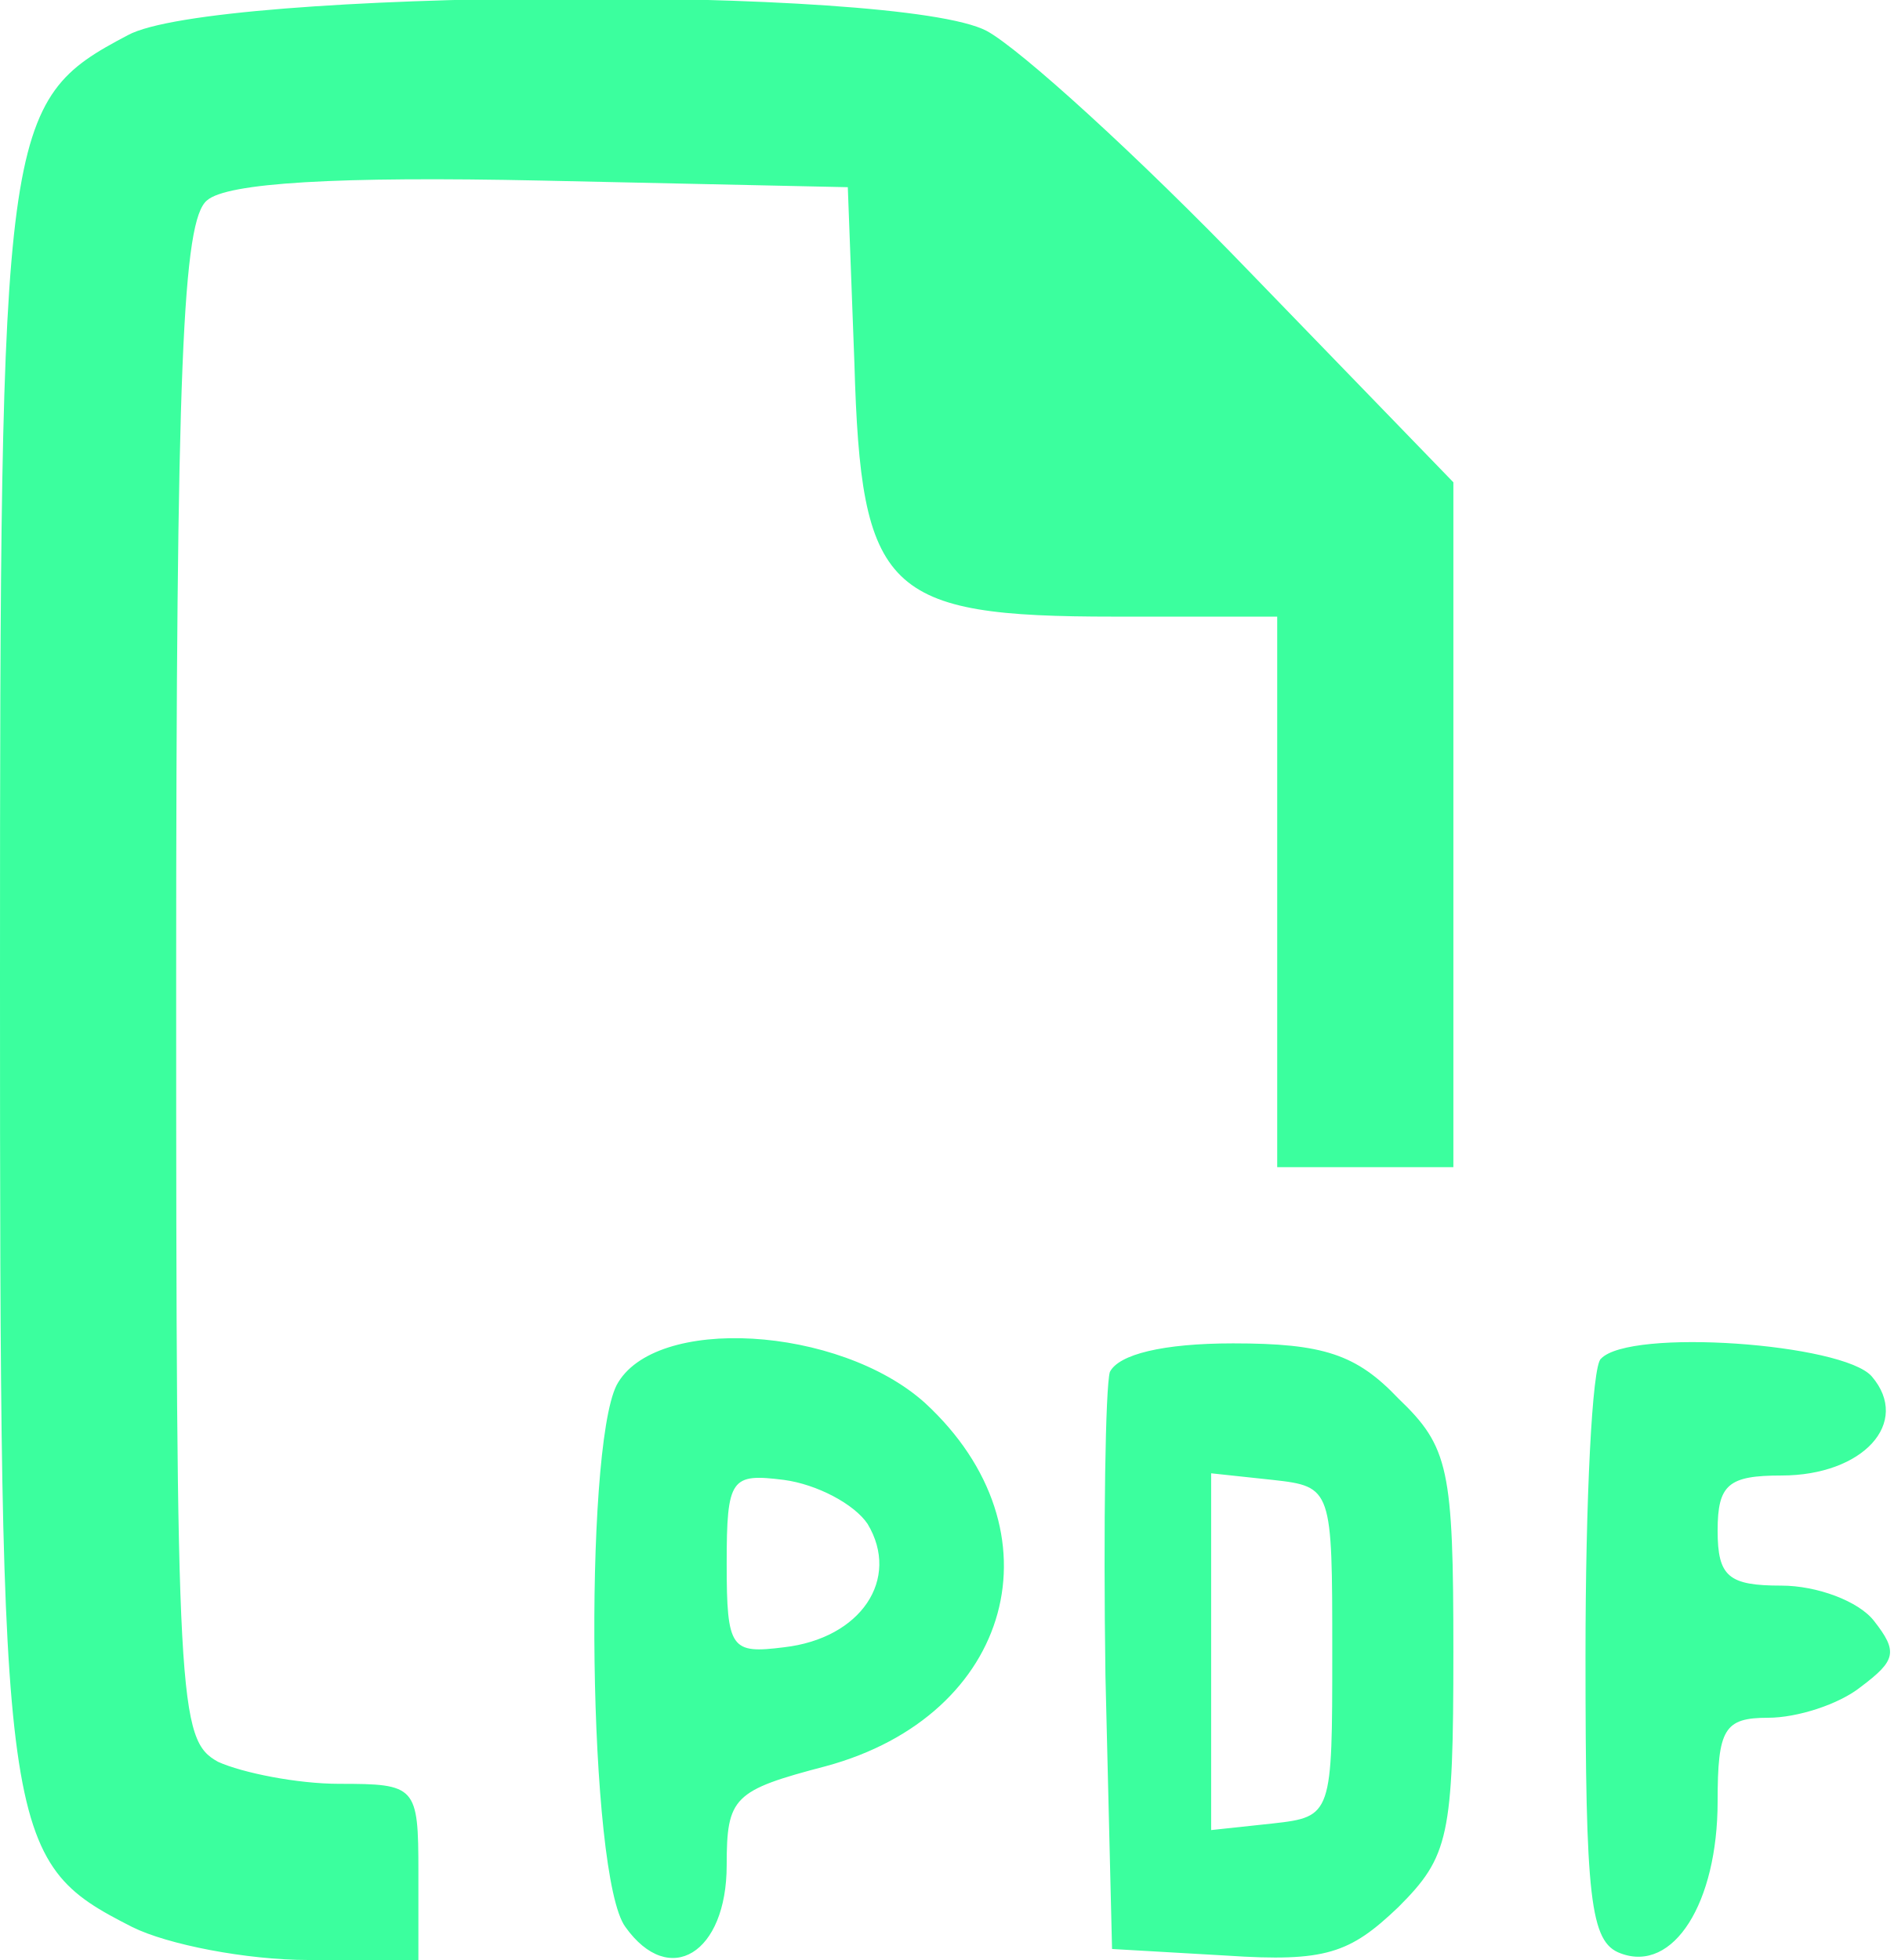
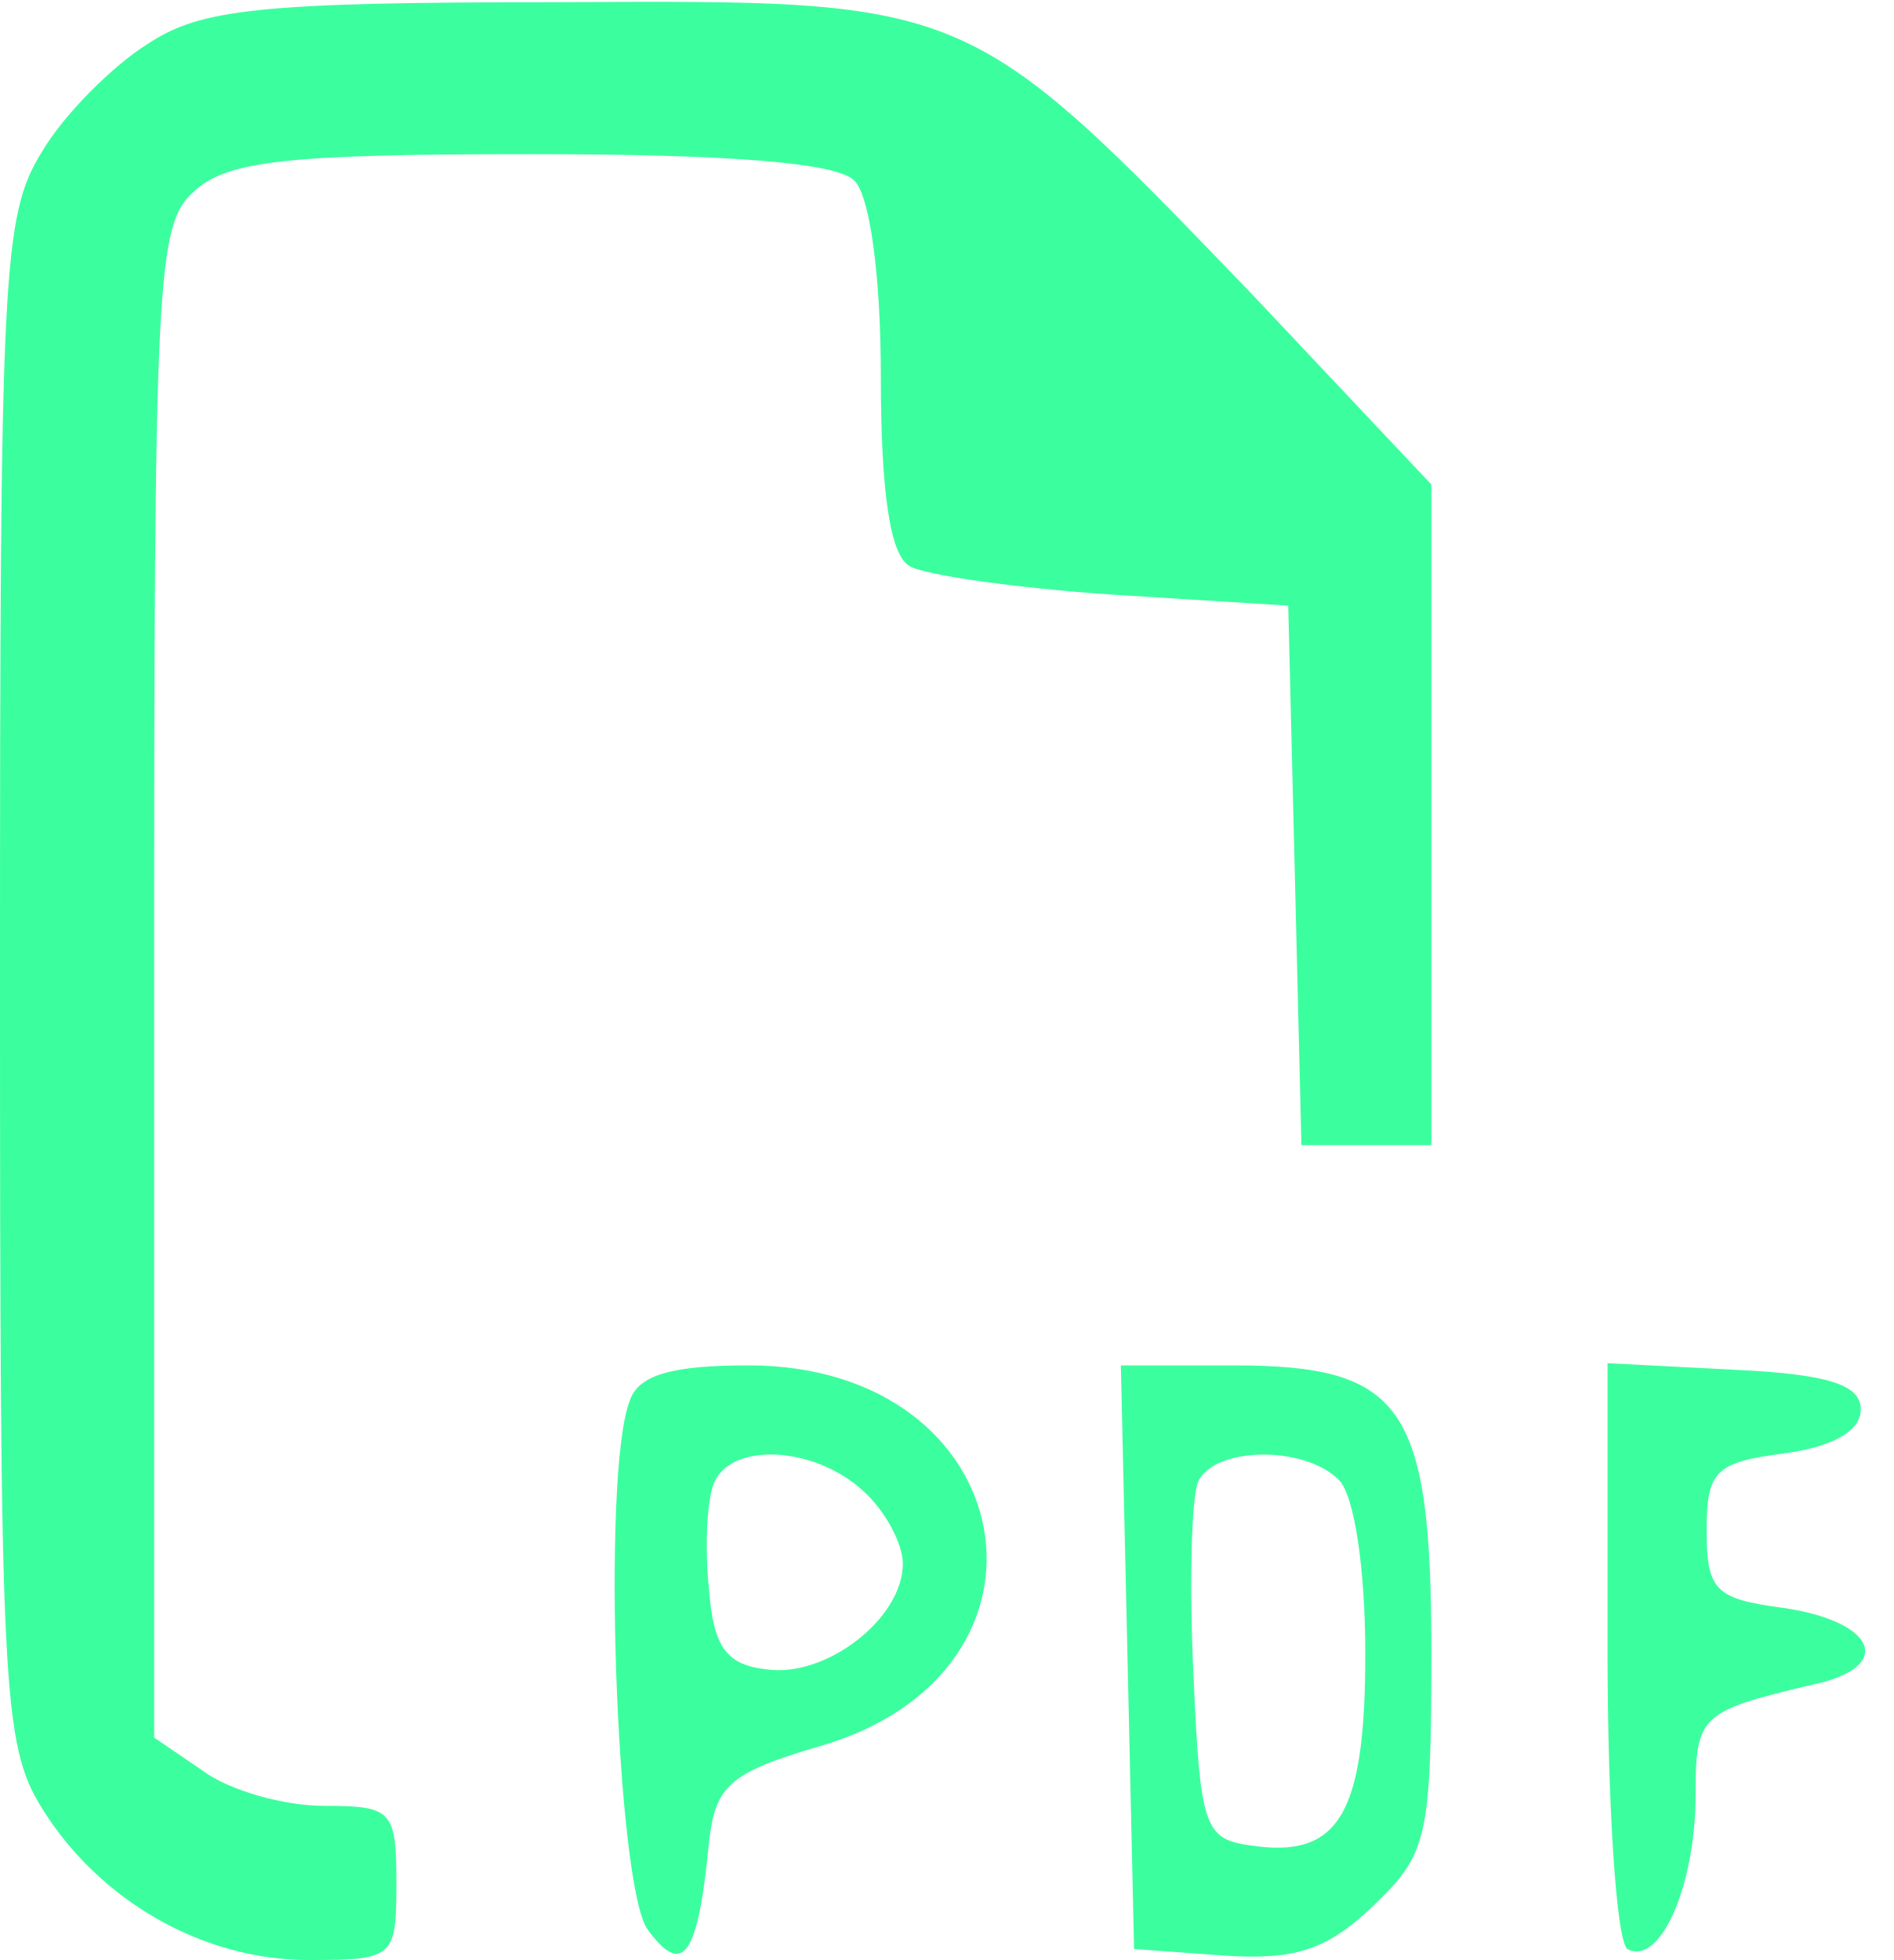
<svg xmlns="http://www.w3.org/2000/svg" viewBox="0 0 86 89" preserveAspectRatio="xMidYMid meet">
  <g transform="translate(0,89) scale(0.1,-0.1)" fill="#3bff9e">
-     <path d="M58 874 c-57 -30 -58 -40 -58 -429 0 -391 1 -400 60 -430 16 -8 52 -15 80 -15 l50 0 0 40 c0 39 -1 40 -36 40 -19 0 -44 5 -55 10 -18 10 -19 25 -19 354 0 281 3 346 14 355 9 8 59 11 152 9 l139 -3 3 -80 c3 -104 14 -115 118 -115 l74 0 0 -125 0 -125 40 0 40 0 0 155 0 156 -92 95 c-51 53 -105 102 -120 110 -40 21 -352 19 -390 -2z M280 261 c-15 -30 -13 -223 4 -246 20 -28 46 -12 46 28 0 31 3 34 45 45 85 23 108 107 45 165 -39 35 -123 40 -140 8z m114 -63 c15 -25 -3 -52 -38 -56 -24 -3 -26 -1 -26 38 0 39 2 41 26 38 15 -2 32 -11 38 -20z M504 267 c-2 -7 -3 -69 -2 -138 l3 -124 52 -3 c45 -3 56 1 78 22 23 23 25 32 25 116 0 83 -2 93 -25 115 -19 20 -34 25 -75 25 -32 0 -52 -5 -56 -13z m101 -127 c0 -74 0 -75 -27 -78 l-28 -3 0 81 0 81 28 -3 c27 -3 27 -4 27 -78z M727 273 c-4 -3 -7 -64 -7 -135 0 -110 2 -130 16 -135 24 -9 44 23 44 69 0 33 3 38 23 38 13 0 32 6 42 14 16 12 17 16 6 30 -7 9 -26 16 -42 16 -24 0 -29 4 -29 25 0 21 5 25 29 25 37 0 59 24 41 45 -13 15 -110 22 -123 8z" />
+     <path d="M67 870 c-16 -10 -38 -32 -48 -49 -18 -29 -19 -55 -19 -376 0 -321 1 -347 19 -376 26 -42 73 -69 121 -69 39 0 40 1 40 35 0 33 -2 35 -33 35 -18 0 -43 7 -55 16 l-22 15 0 343 c0 319 1 344 18 359 15 14 42 17 153 17 92 0 139 -4 147 -12 7 -7 12 -43 12 -89 0 -51 4 -81 13 -86 6 -4 48 -10 92 -13 l80 -5 3 -122 3 -123 29 0 30 0 0 150 0 150 -82 87 c-129 134 -128 133 -315 132 -135 0 -162 -3 -186 -19z M286 254 c-13 -33 -6 -220 8 -240 16 -22 23 -13 28 40 3 25 9 31 50 43 118 34 92 173 -32 173 -34 0 -50 -4 -54 -16z m106 -41 c10 -9 18 -24 18 -33 0 -25 -35 -52 -62 -48 -18 2 -24 10 -26 36 -2 19 -1 40 2 48 7 19 45 18 68 -3z M512 138 l3 -133 41 -3 c31 -2 46 2 67 22 25 24 27 30 27 116 0 112 -13 130 -90 130 l-51 0 3 -132z m96 80 c7 -7 12 -40 12 -79 0 -73 -12 -93 -52 -87 -21 3 -23 8 -26 77 -2 41 -1 80 2 88 7 16 48 17 64 1z M730 141 c0 -71 4 -132 9 -136 15 -8 31 29 31 70 0 36 2 38 53 50 38 8 29 29 -14 35 -30 4 -34 8 -34 35 0 27 4 31 35 35 22 3 35 10 35 20 0 11 -14 16 -57 18 l-58 3 0 -130z" />
  </g>
</svg>
